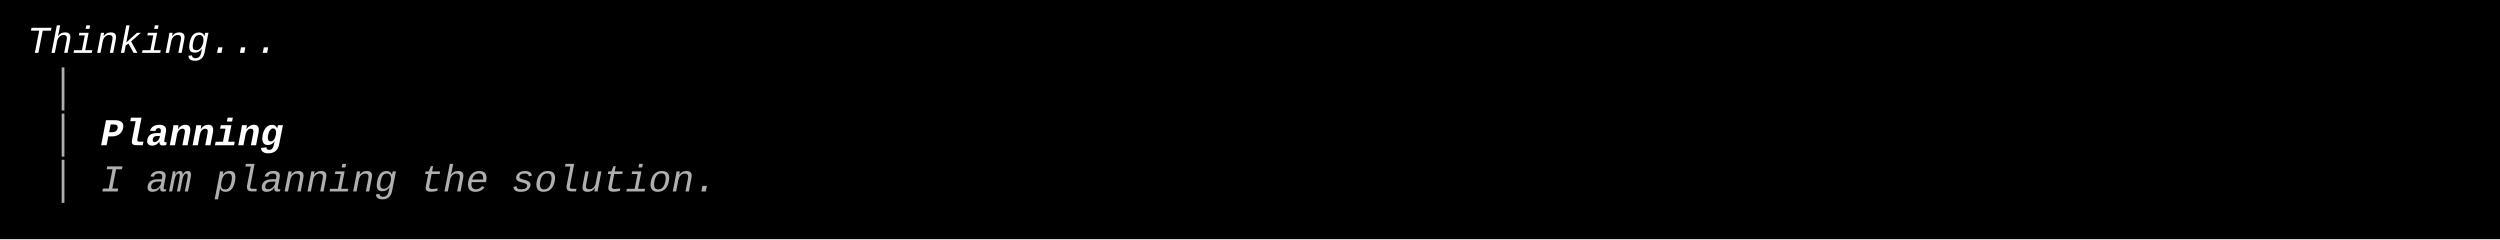
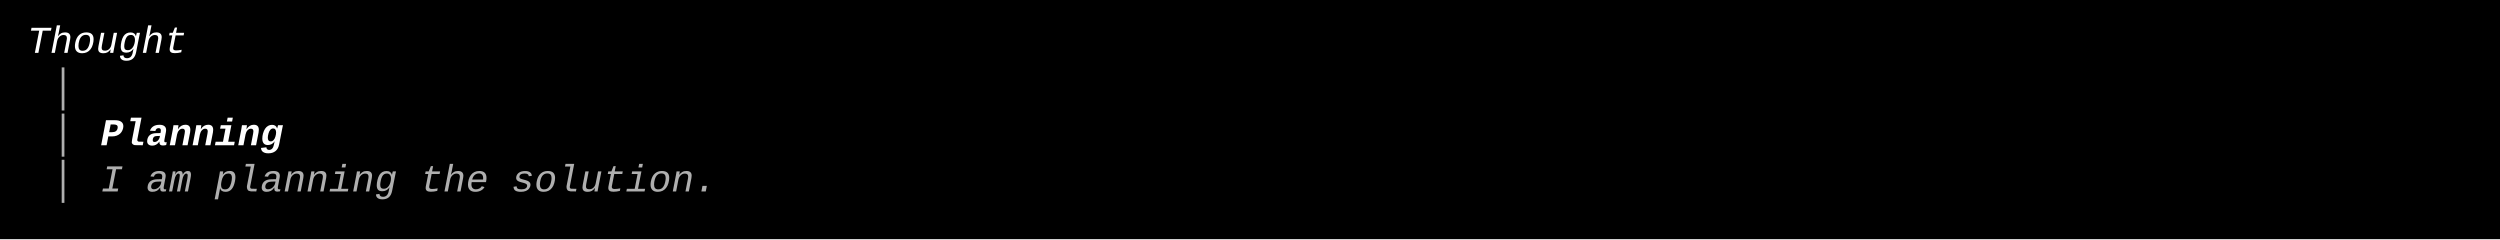
<svg xmlns="http://www.w3.org/2000/svg" width="920" height="88" viewBox="0 0 920 88">
  <style>
    text { font-family: Consolas, "Courier New", monospace; font-size: 14px; dominant-baseline: text-before-edge; white-space: pre; }
  </style>
  <rect width="920" height="88" fill="#000000" />
  <g transform="translate(10, 10)">
-     <text x="0" y="2" fill="#ffffff" textLength="117" lengthAdjust="spacingAndGlyphs" font-style="italic"> Thinking... </text>
+     <text x="0" y="2" fill="#ffffff" textLength="81" lengthAdjust="spacingAndGlyphs" font-style="italic"> Thought </text>
    <text x="9" y="19" fill="#afafaf" textLength="9" lengthAdjust="spacingAndGlyphs">│</text>
    <text x="9" y="36" fill="#afafaf" textLength="9" lengthAdjust="spacingAndGlyphs">│</text>
    <text x="27" y="36" fill="#ffffff" textLength="72" lengthAdjust="spacingAndGlyphs" font-weight="bold" font-style="italic">Planning</text>
    <text x="9" y="53" fill="#afafaf" textLength="9" lengthAdjust="spacingAndGlyphs">│</text>
    <text x="27" y="53" fill="#afafaf" textLength="243" lengthAdjust="spacingAndGlyphs" font-style="italic">I am planning the solution.</text>
  </g>
</svg>
